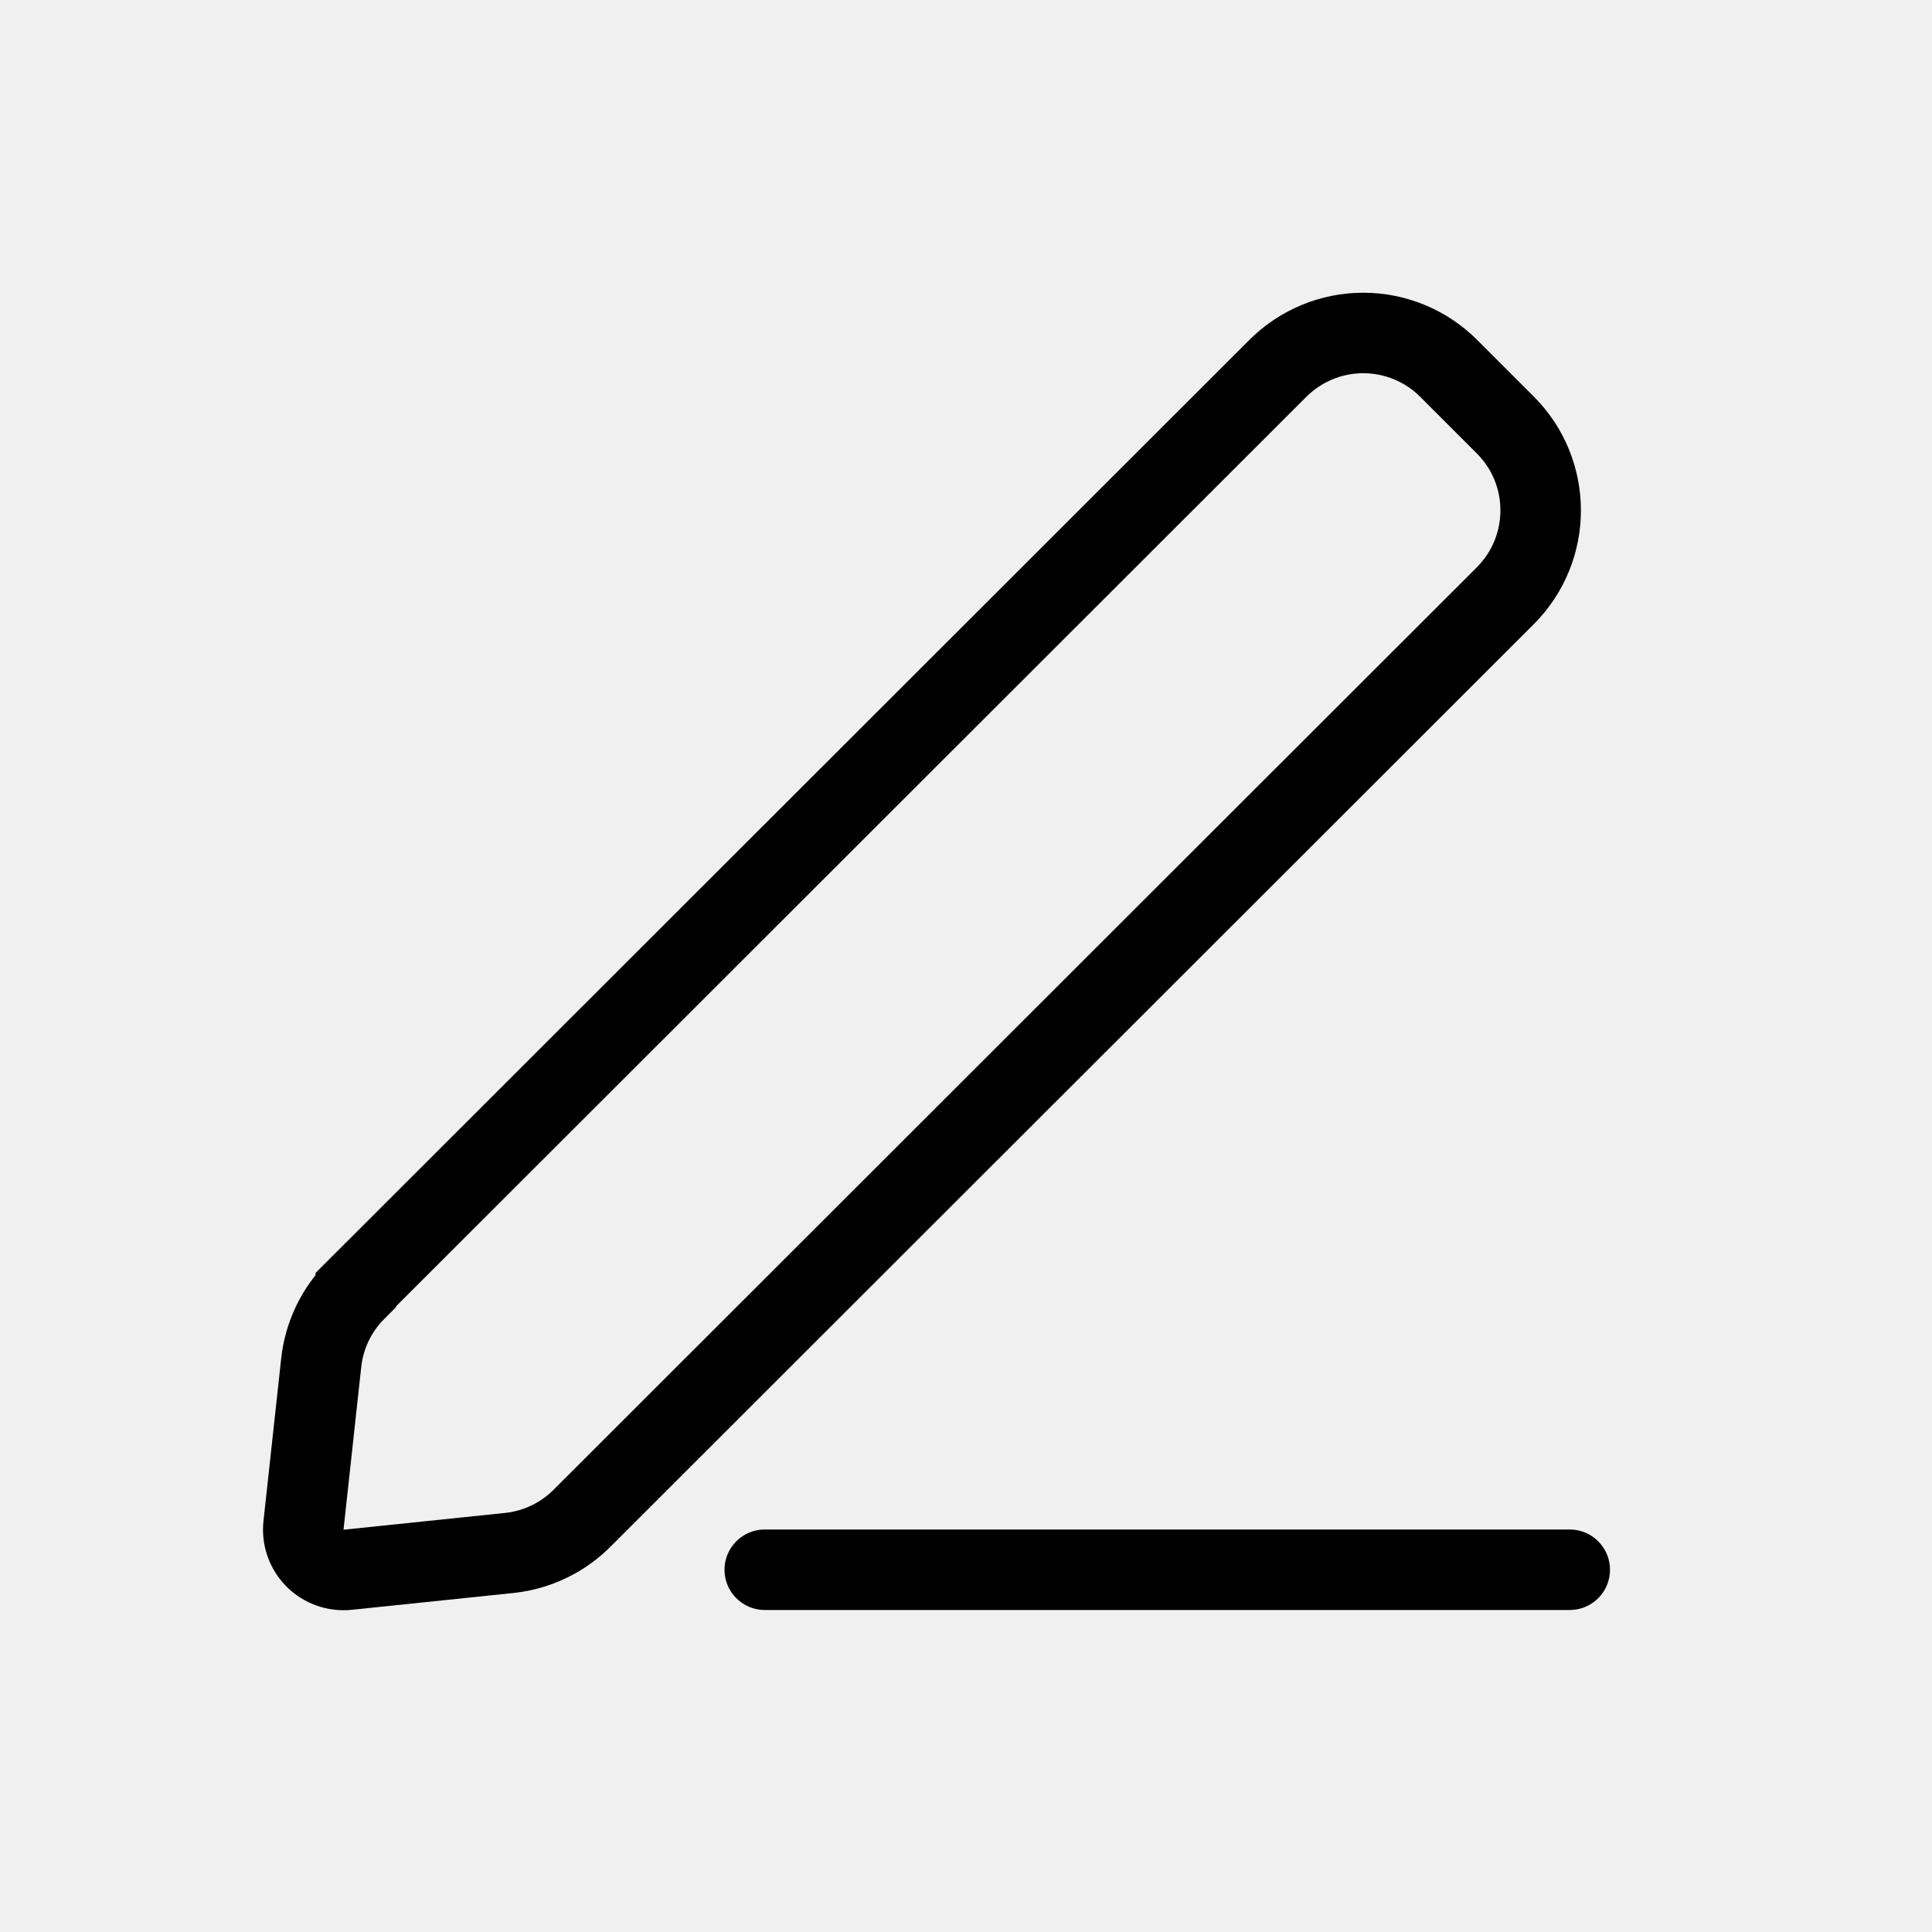
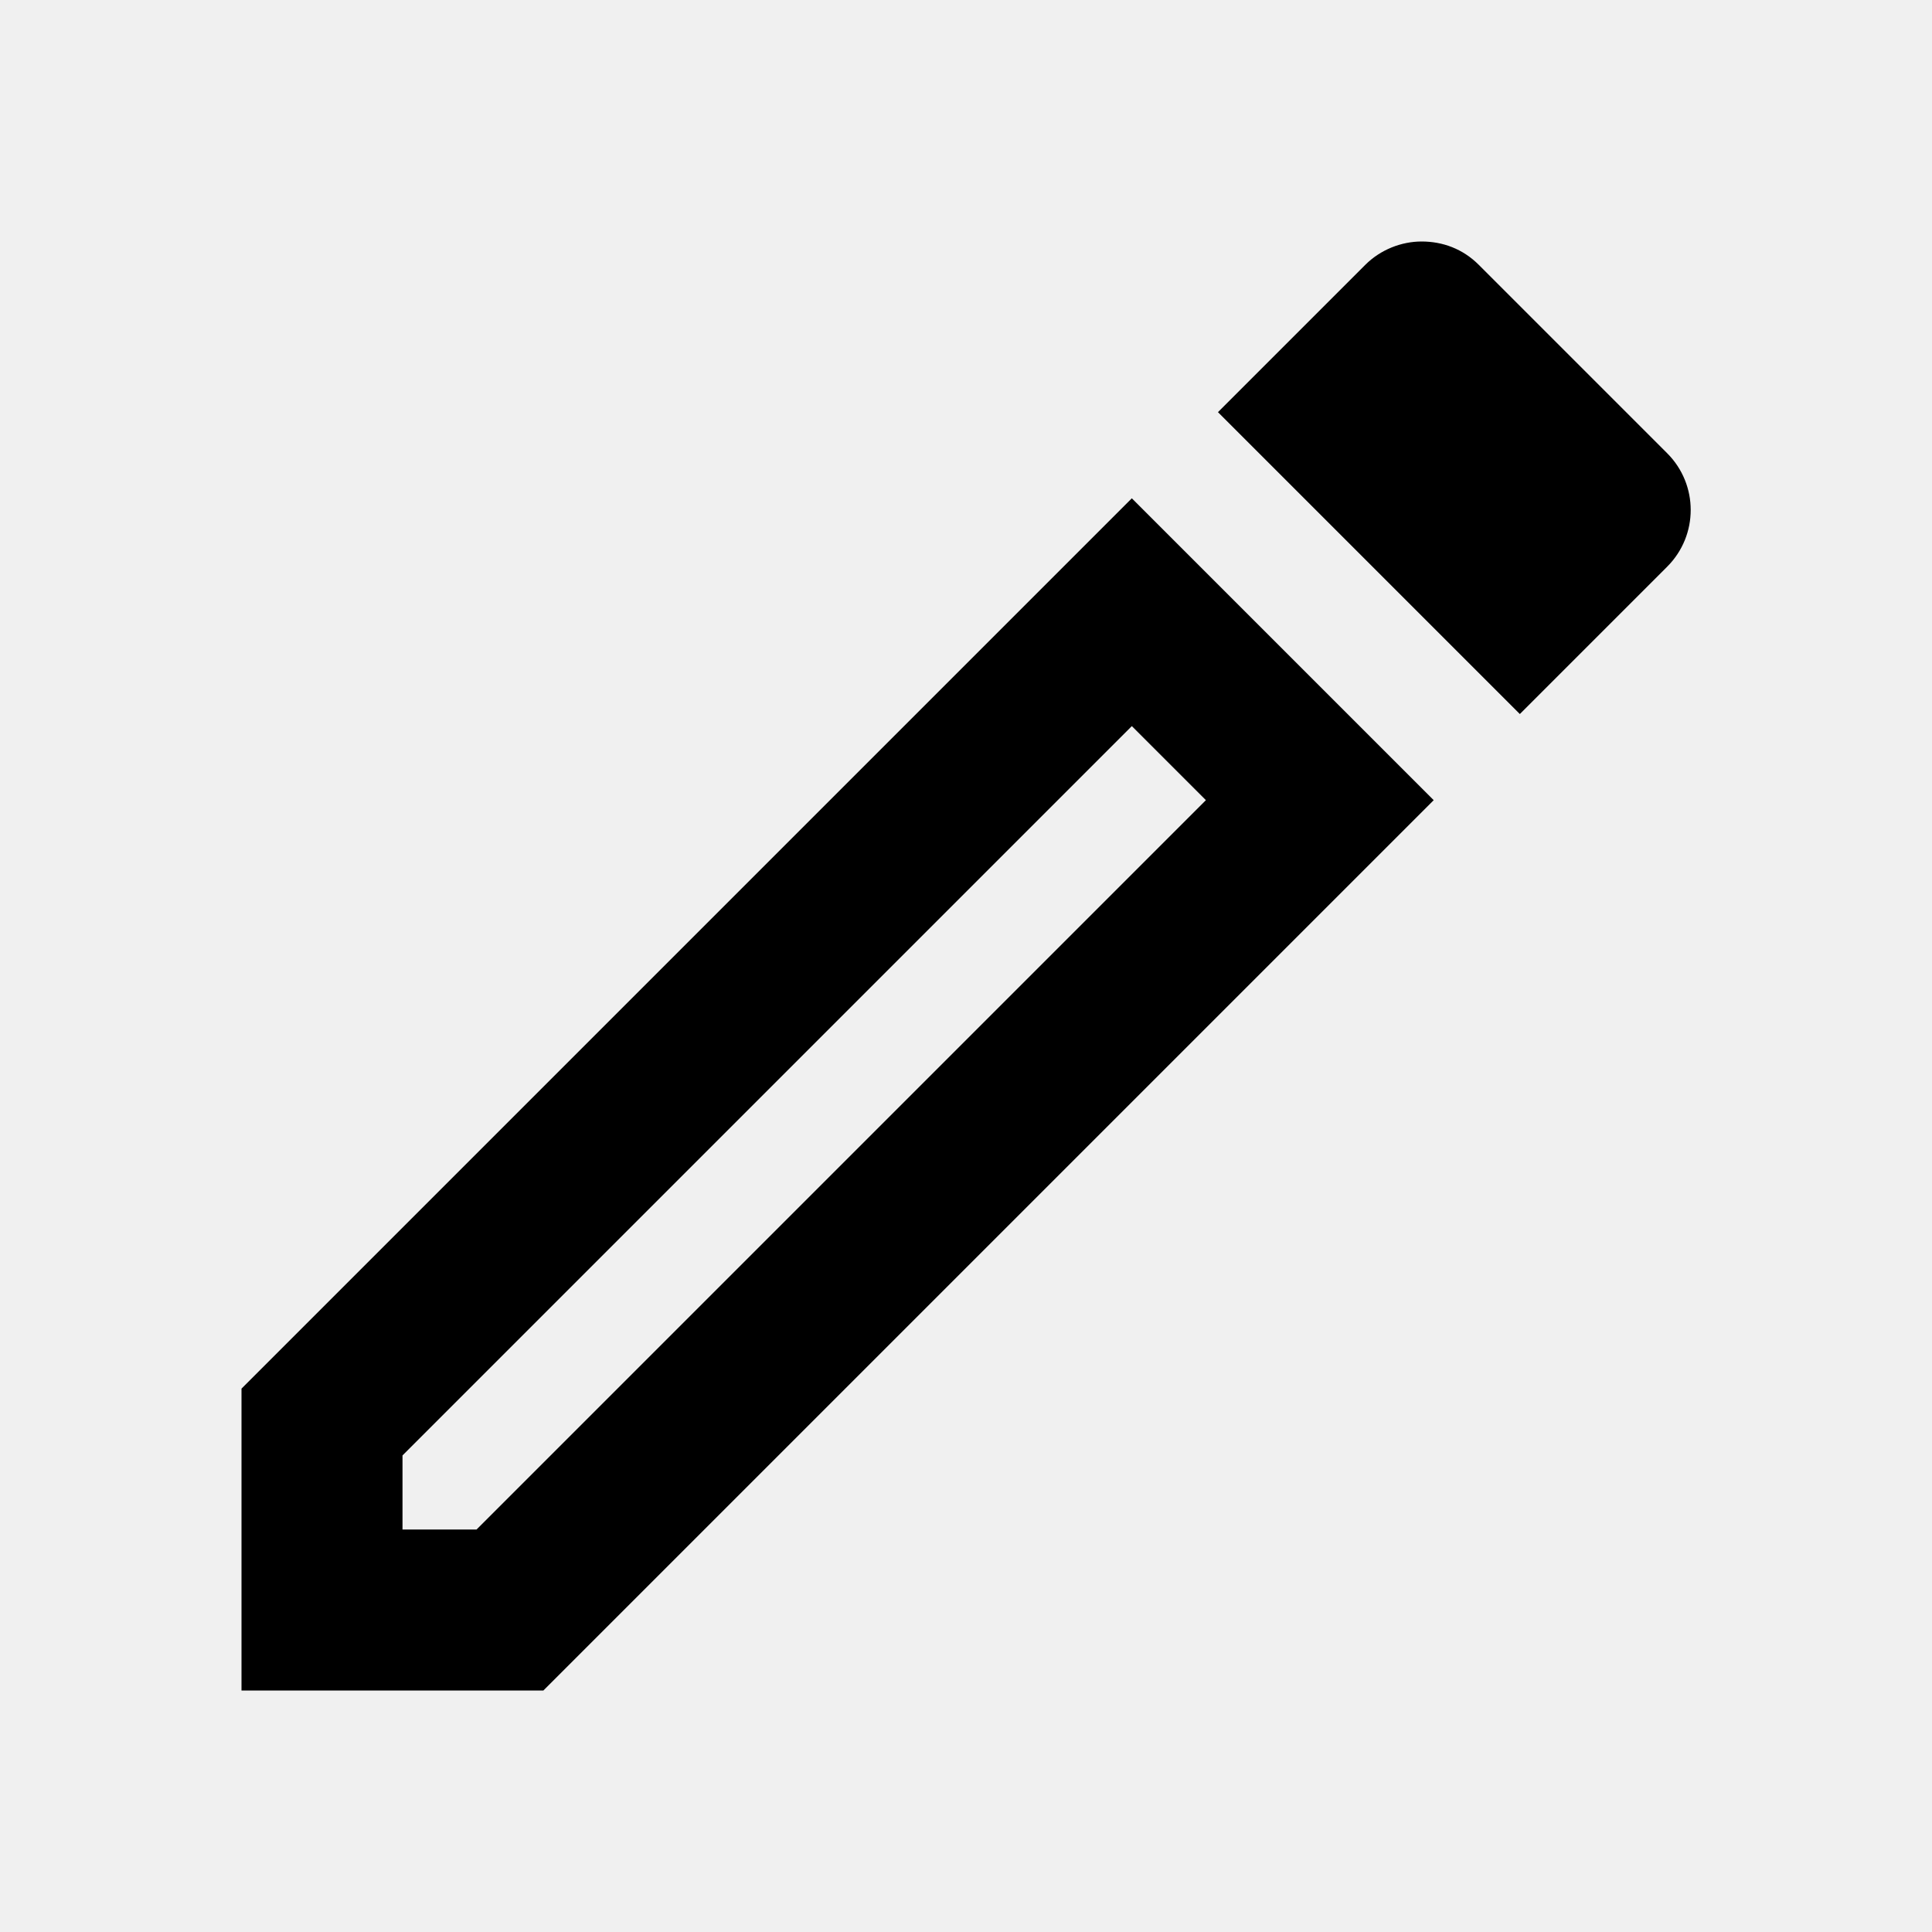
- <svg width="24" height="24">
-   <g fill="none" fill-rule="evenodd">
-     <path fill="currentColor" d="M9.5 19h10a.5.5 0 110 1h-10a.5.5 0 110-1z" />
-     <path stroke="currentColor" d="M4.42 16.03a1.5 1.5 0 00-.43.9l-.22 2.02a.5.5 0 00.55.55l2.02-.21a1.5 1.5 0 00.9-.44L18.7 7.4a1.5 1.5 0 000-2.12l-.7-.7a1.5 1.5 0 00-2.13 0L4.42 16.02z" />
+ <svg xmlns="http://www.w3.org/2000/svg" width="96" height="96" viewBox="0 0 96 96" fill="none">
+   <g clip-path="url(#clip0_12_2)">
+     <path d="M56.24 36.08L59.92 39.76L23.68 76H20V72.32L56.24 36.08ZM70.64 12C69.64 12 68.6 12.4 67.84 13.16L60.52 20.48L75.52 35.48L82.84 28.16C84.4 26.6 84.4 24.08 82.84 22.52L73.48 13.16C72.68 12.36 71.68 12 70.64 12ZM56.24 24.76L12 69V84H27L71.24 39.76L56.24 24.76Z" fill="black" />
  </g>
+   <defs>
+     <clipPath id="clip0_12_2">
+       <rect width="96" height="96" fill="white" />
+     </clipPath>
+   </defs>
</svg>
